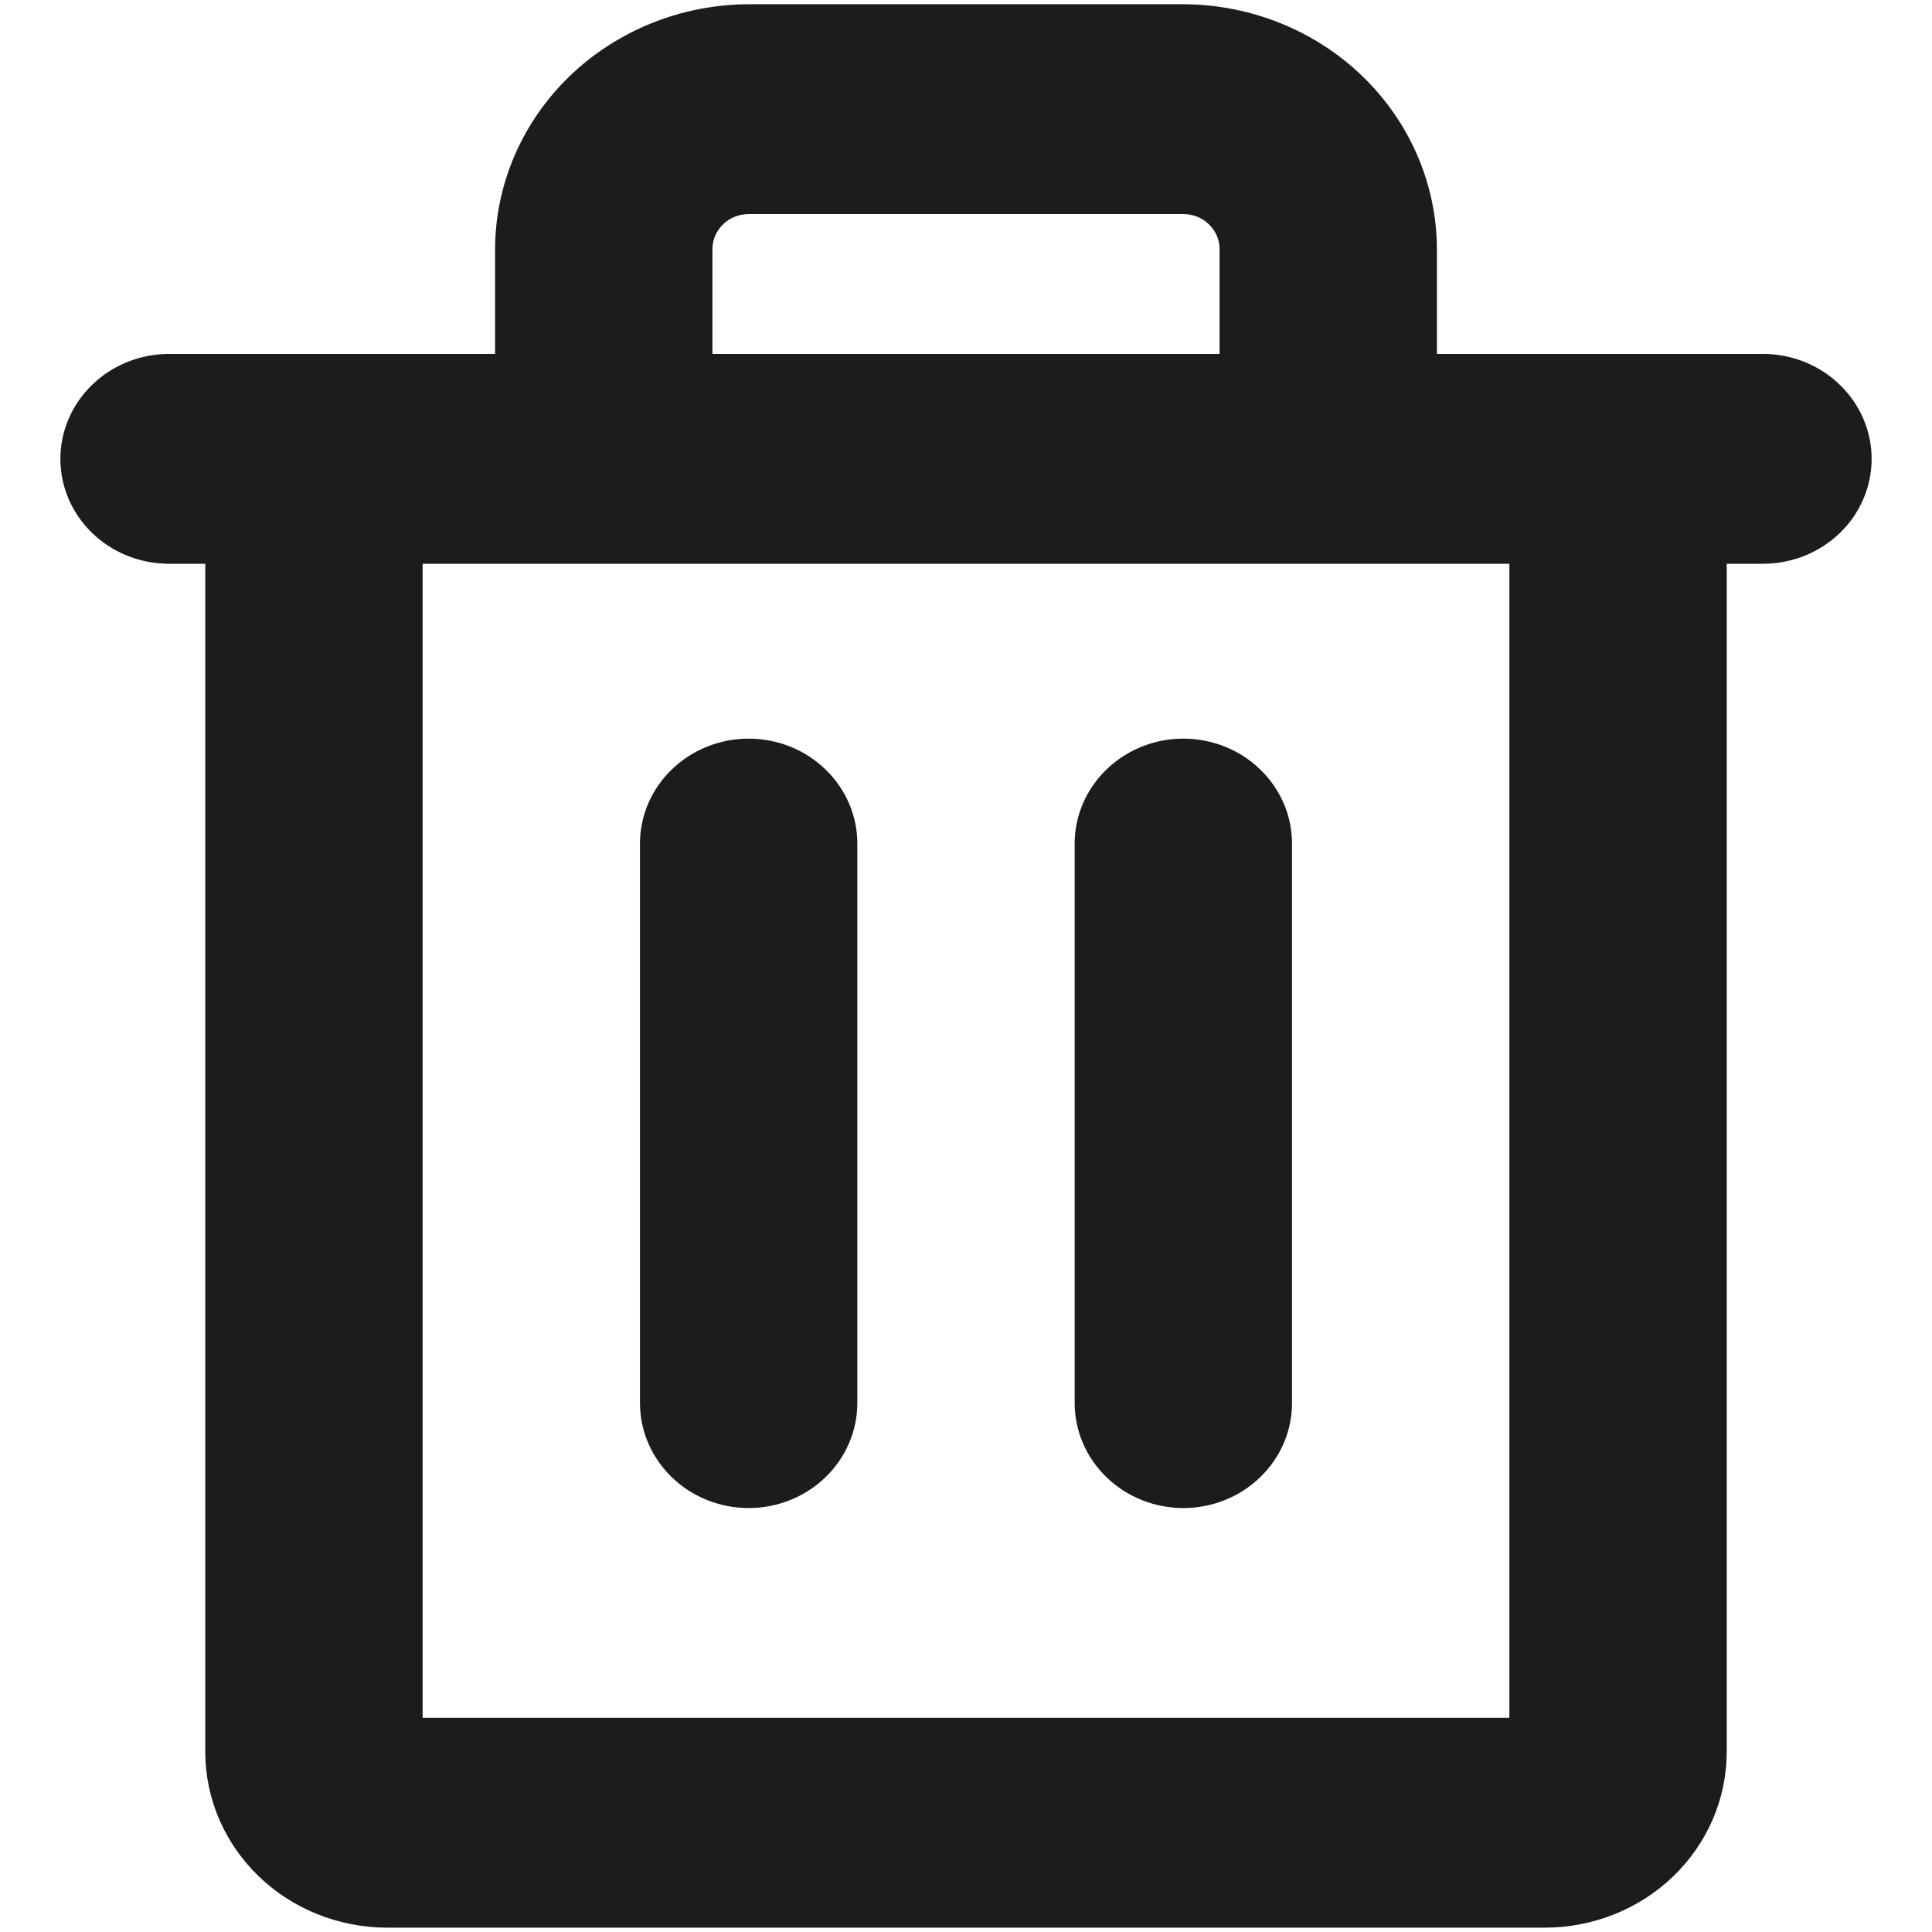
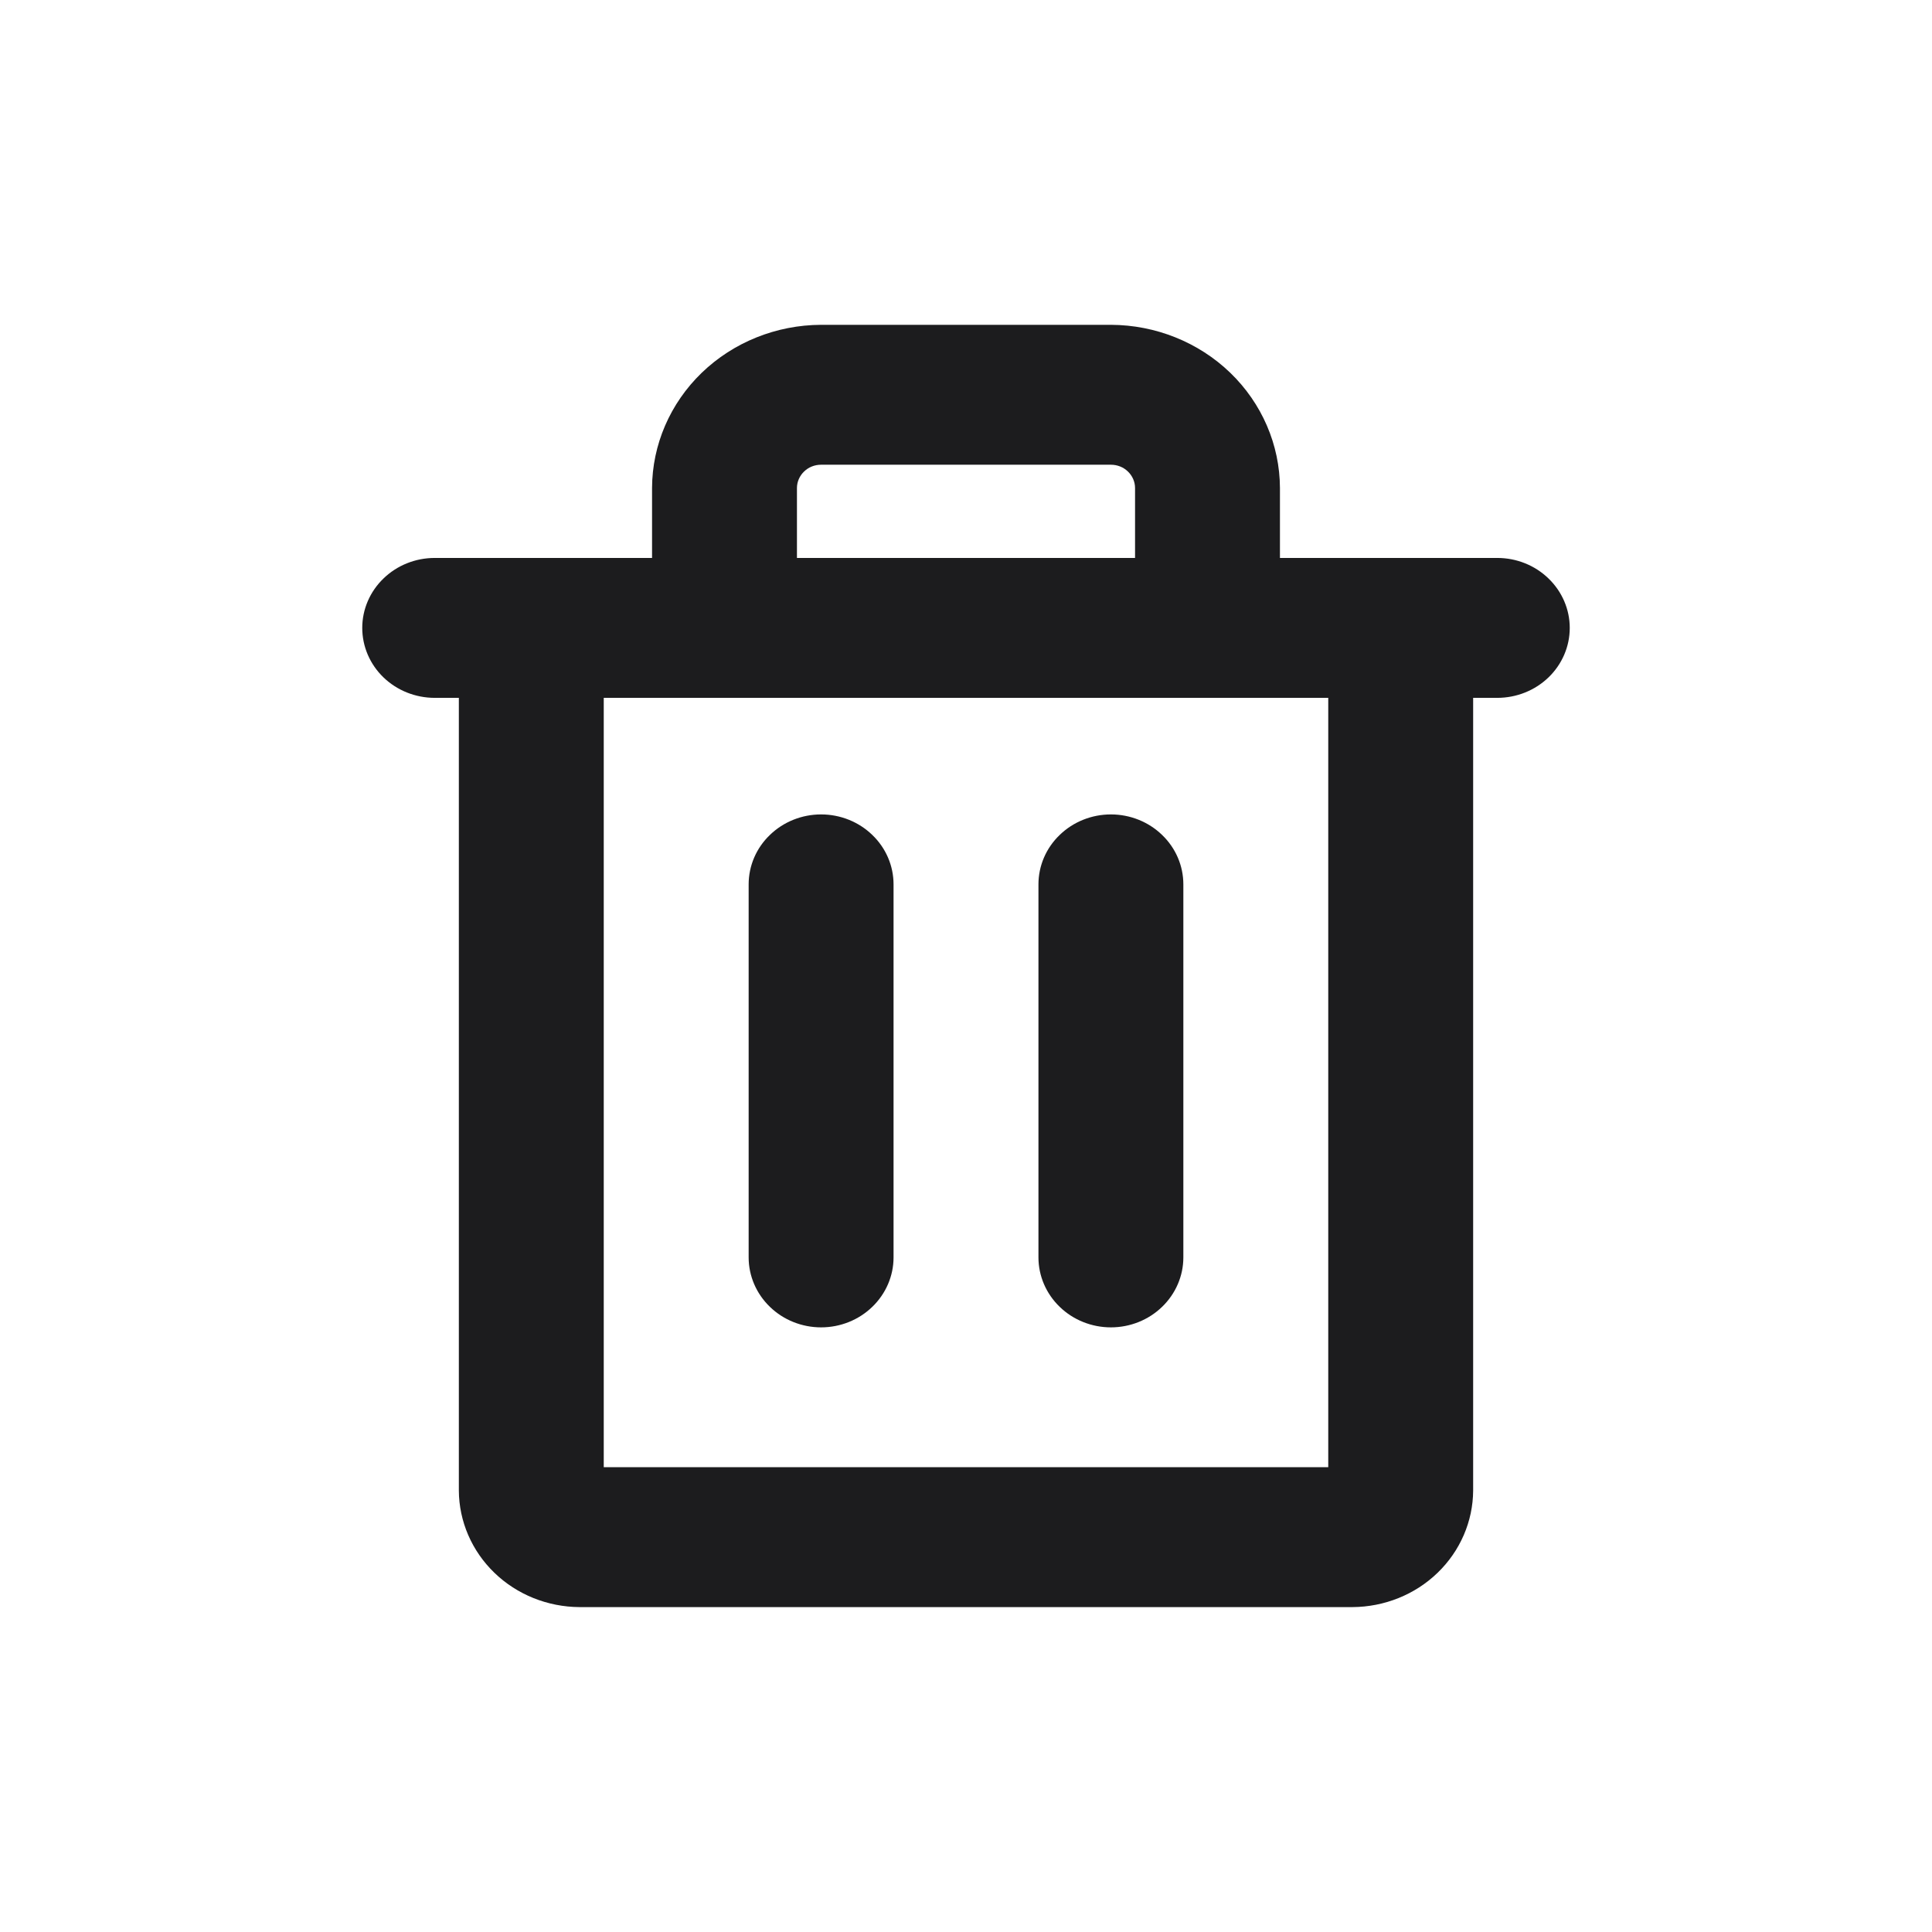
- <svg xmlns="http://www.w3.org/2000/svg" width="16" height="16" viewBox="0 0 16 16" fill="none">
-   <path d="M14.6 2.931H11.9V2.062C11.898 1.525 11.676 1.011 11.283 0.631C10.889 0.251 10.356 0.037 9.8 0.035H6.2C5.644 0.037 5.111 0.251 4.717 0.631C4.324 1.011 4.102 1.525 4.1 2.062V2.931H1.4C1.161 2.931 0.932 3.023 0.764 3.186C0.595 3.349 0.5 3.57 0.5 3.8C0.5 4.031 0.595 4.252 0.764 4.415C0.932 4.577 1.161 4.669 1.4 4.669H1.7V14.516C1.702 14.899 1.861 15.267 2.142 15.538C2.422 15.809 2.803 15.962 3.2 15.964H12.8C13.197 15.962 13.578 15.809 13.858 15.538C14.139 15.267 14.298 14.899 14.3 14.516V4.669H14.6C14.839 4.669 15.068 4.577 15.236 4.415C15.405 4.252 15.5 4.031 15.5 3.8C15.5 3.57 15.405 3.349 15.236 3.186C15.068 3.023 14.839 2.931 14.6 2.931ZM5.9 2.062C5.9 1.986 5.932 1.912 5.988 1.858C6.044 1.803 6.12 1.773 6.2 1.773H9.8C9.88 1.773 9.956 1.803 10.012 1.858C10.068 1.912 10.1 1.986 10.1 2.062V2.931H5.9V2.062ZM12.5 14.226H3.5V4.669H12.5V14.226ZM7.1 6.986V11.62C7.1 11.85 7.005 12.071 6.836 12.234C6.668 12.397 6.439 12.489 6.2 12.489C5.961 12.489 5.732 12.397 5.564 12.234C5.395 12.071 5.3 11.85 5.3 11.62V6.986C5.3 6.755 5.395 6.535 5.564 6.372C5.732 6.209 5.961 6.117 6.2 6.117C6.439 6.117 6.668 6.209 6.836 6.372C7.005 6.535 7.1 6.755 7.1 6.986ZM10.7 6.986V11.62C10.7 11.85 10.605 12.071 10.436 12.234C10.268 12.397 10.039 12.489 9.8 12.489C9.561 12.489 9.332 12.397 9.164 12.234C8.995 12.071 8.9 11.85 8.9 11.62V6.986C8.9 6.755 8.995 6.535 9.164 6.372C9.332 6.209 9.561 6.117 9.8 6.117C10.039 6.117 10.268 6.209 10.436 6.372C10.605 6.535 10.7 6.755 10.7 6.986Z" fill="#1C1C1E" />
+ <svg xmlns="http://www.w3.org/2000/svg" width="24" height="24" viewBox="0 0 24 24" fill="none">
+   <path d="M18.6 6.931H15.9V6.062C15.898 5.525 15.676 5.011 15.283 4.631C14.889 4.251 14.356 4.037 13.8 4.035H10.2C9.644 4.037 9.111 4.251 8.717 4.631C8.324 5.011 8.102 5.525 8.1 6.062V6.931H5.4C5.161 6.931 4.932 7.023 4.764 7.186C4.595 7.349 4.5 7.57 4.5 7.8C4.5 8.031 4.595 8.252 4.764 8.415C4.932 8.577 5.161 8.669 5.4 8.669H5.7V18.516C5.702 18.899 5.861 19.267 6.142 19.538C6.422 19.809 6.803 19.962 7.2 19.964H16.8C17.197 19.962 17.578 19.809 17.858 19.538C18.139 19.267 18.298 18.899 18.3 18.516V8.669H18.6C18.839 8.669 19.068 8.577 19.236 8.415C19.405 8.252 19.5 8.031 19.5 7.8C19.5 7.57 19.405 7.349 19.236 7.186C19.068 7.023 18.839 6.931 18.6 6.931ZM9.9 6.062C9.9 5.986 9.932 5.912 9.988 5.858C10.044 5.803 10.12 5.773 10.2 5.773H13.8C13.88 5.773 13.956 5.803 14.012 5.858C14.068 5.912 14.1 5.986 14.1 6.062V6.931H9.9V6.062ZM16.5 18.226H7.5V8.669H16.5V18.226ZM11.1 10.986V15.62C11.1 15.85 11.005 16.071 10.836 16.234C10.668 16.397 10.439 16.489 10.2 16.489C9.961 16.489 9.732 16.397 9.564 16.234C9.395 16.071 9.3 15.85 9.3 15.62V10.986C9.3 10.755 9.395 10.534 9.564 10.372C9.732 10.209 9.961 10.117 10.2 10.117C10.439 10.117 10.668 10.209 10.836 10.372C11.005 10.534 11.1 10.755 11.1 10.986ZM14.7 10.986V15.62C14.7 15.85 14.605 16.071 14.436 16.234C14.268 16.397 14.039 16.489 13.8 16.489C13.561 16.489 13.332 16.397 13.164 16.234C12.995 16.071 12.9 15.85 12.9 15.62V10.986C12.9 10.755 12.995 10.534 13.164 10.372C13.332 10.209 13.561 10.117 13.8 10.117C14.039 10.117 14.268 10.209 14.436 10.372C14.605 10.534 14.7 10.755 14.7 10.986Z" fill="#1C1C1E" />
</svg>
